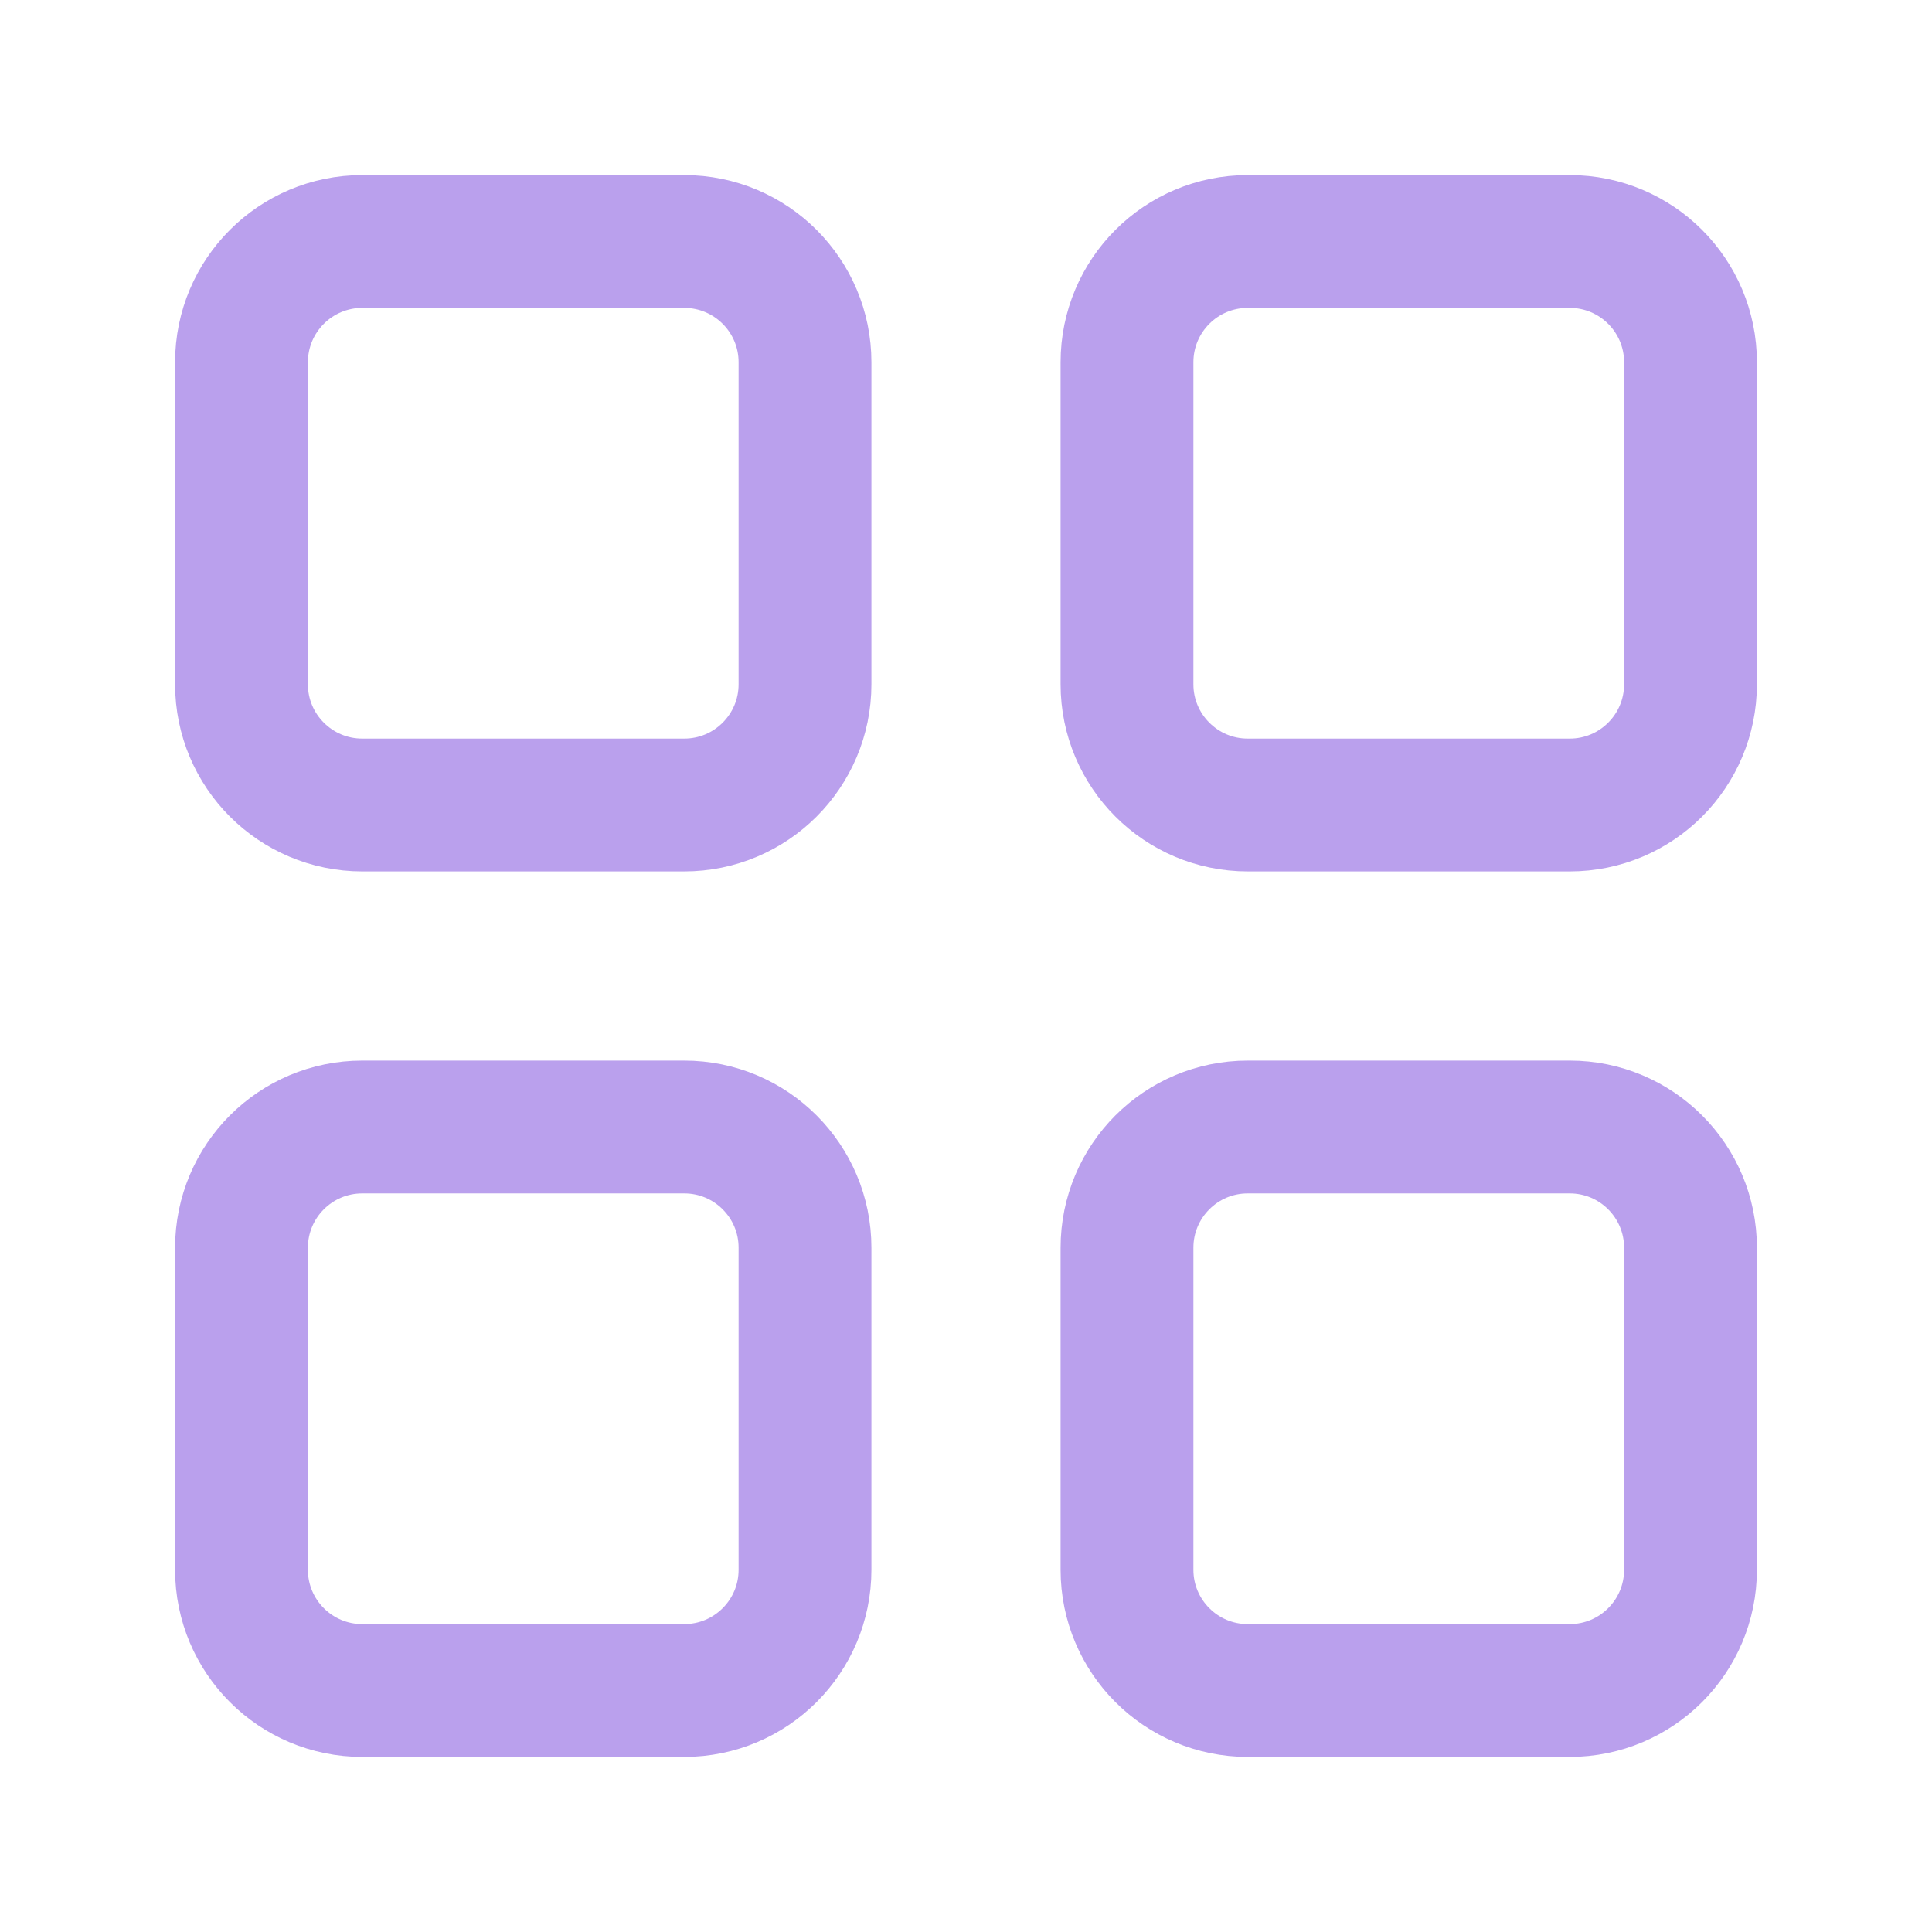
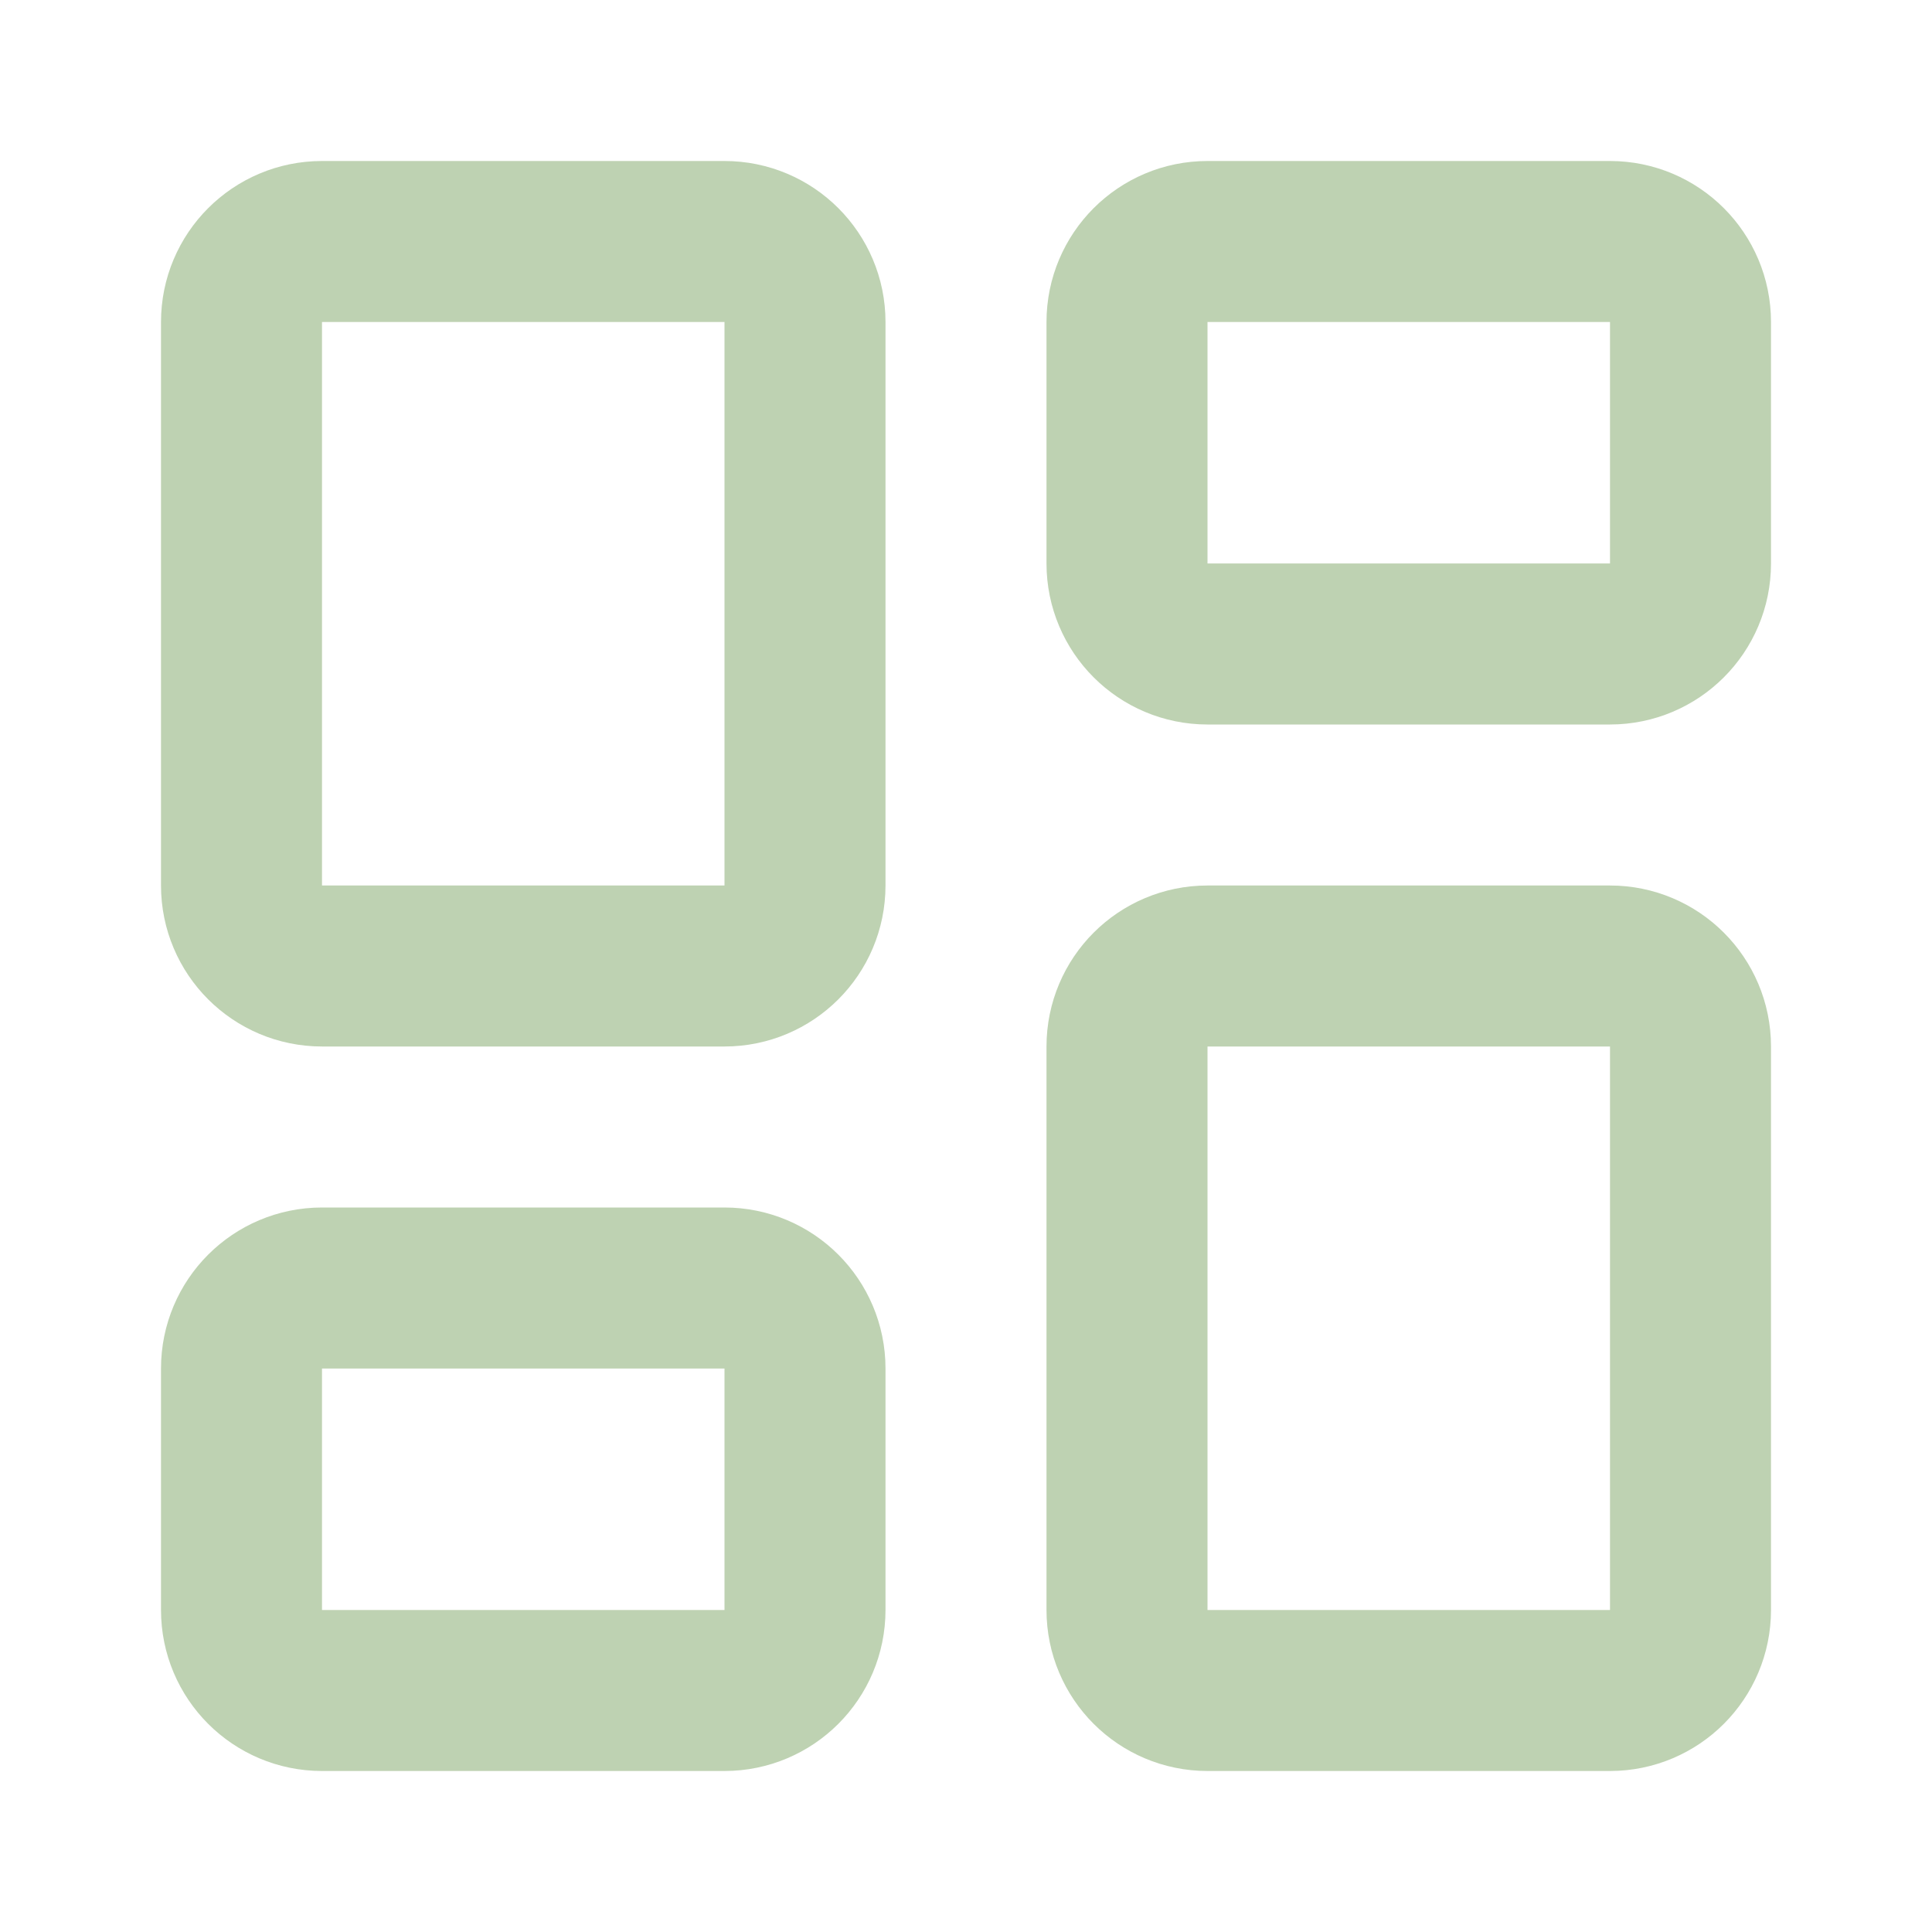
- <svg xmlns="http://www.w3.org/2000/svg" viewBox="0 0 24 24" fill="none" stroke="#baa0ed" stroke-width="1.65" stroke-linecap="round" stroke-linejoin="round">
-   <rect x="3" y="3" width="7" height="7" rx="1.5" />
-   <rect x="14" y="3" width="7" height="7" rx="1.5" />
-   <rect x="3" y="14" width="7" height="7" rx="1.5" />
-   <rect x="14" y="14" width="7" height="7" rx="1.5" />
+ <svg xmlns="http://www.w3.org/2000/svg" width="24" height="24" viewBox="0 0 24 24" fill="none" stroke="#bed2b2" stroke-width="2" stroke-linecap="round" stroke-linejoin="round">
+   <rect width="7" height="9" x="3" y="3" rx="1" />
+   <rect width="7" height="5" x="14" y="3" rx="1" />
+   <rect width="7" height="9" x="14" y="12" rx="1" />
+   <rect width="7" height="5" x="3" y="16" rx="1" />
</svg>
